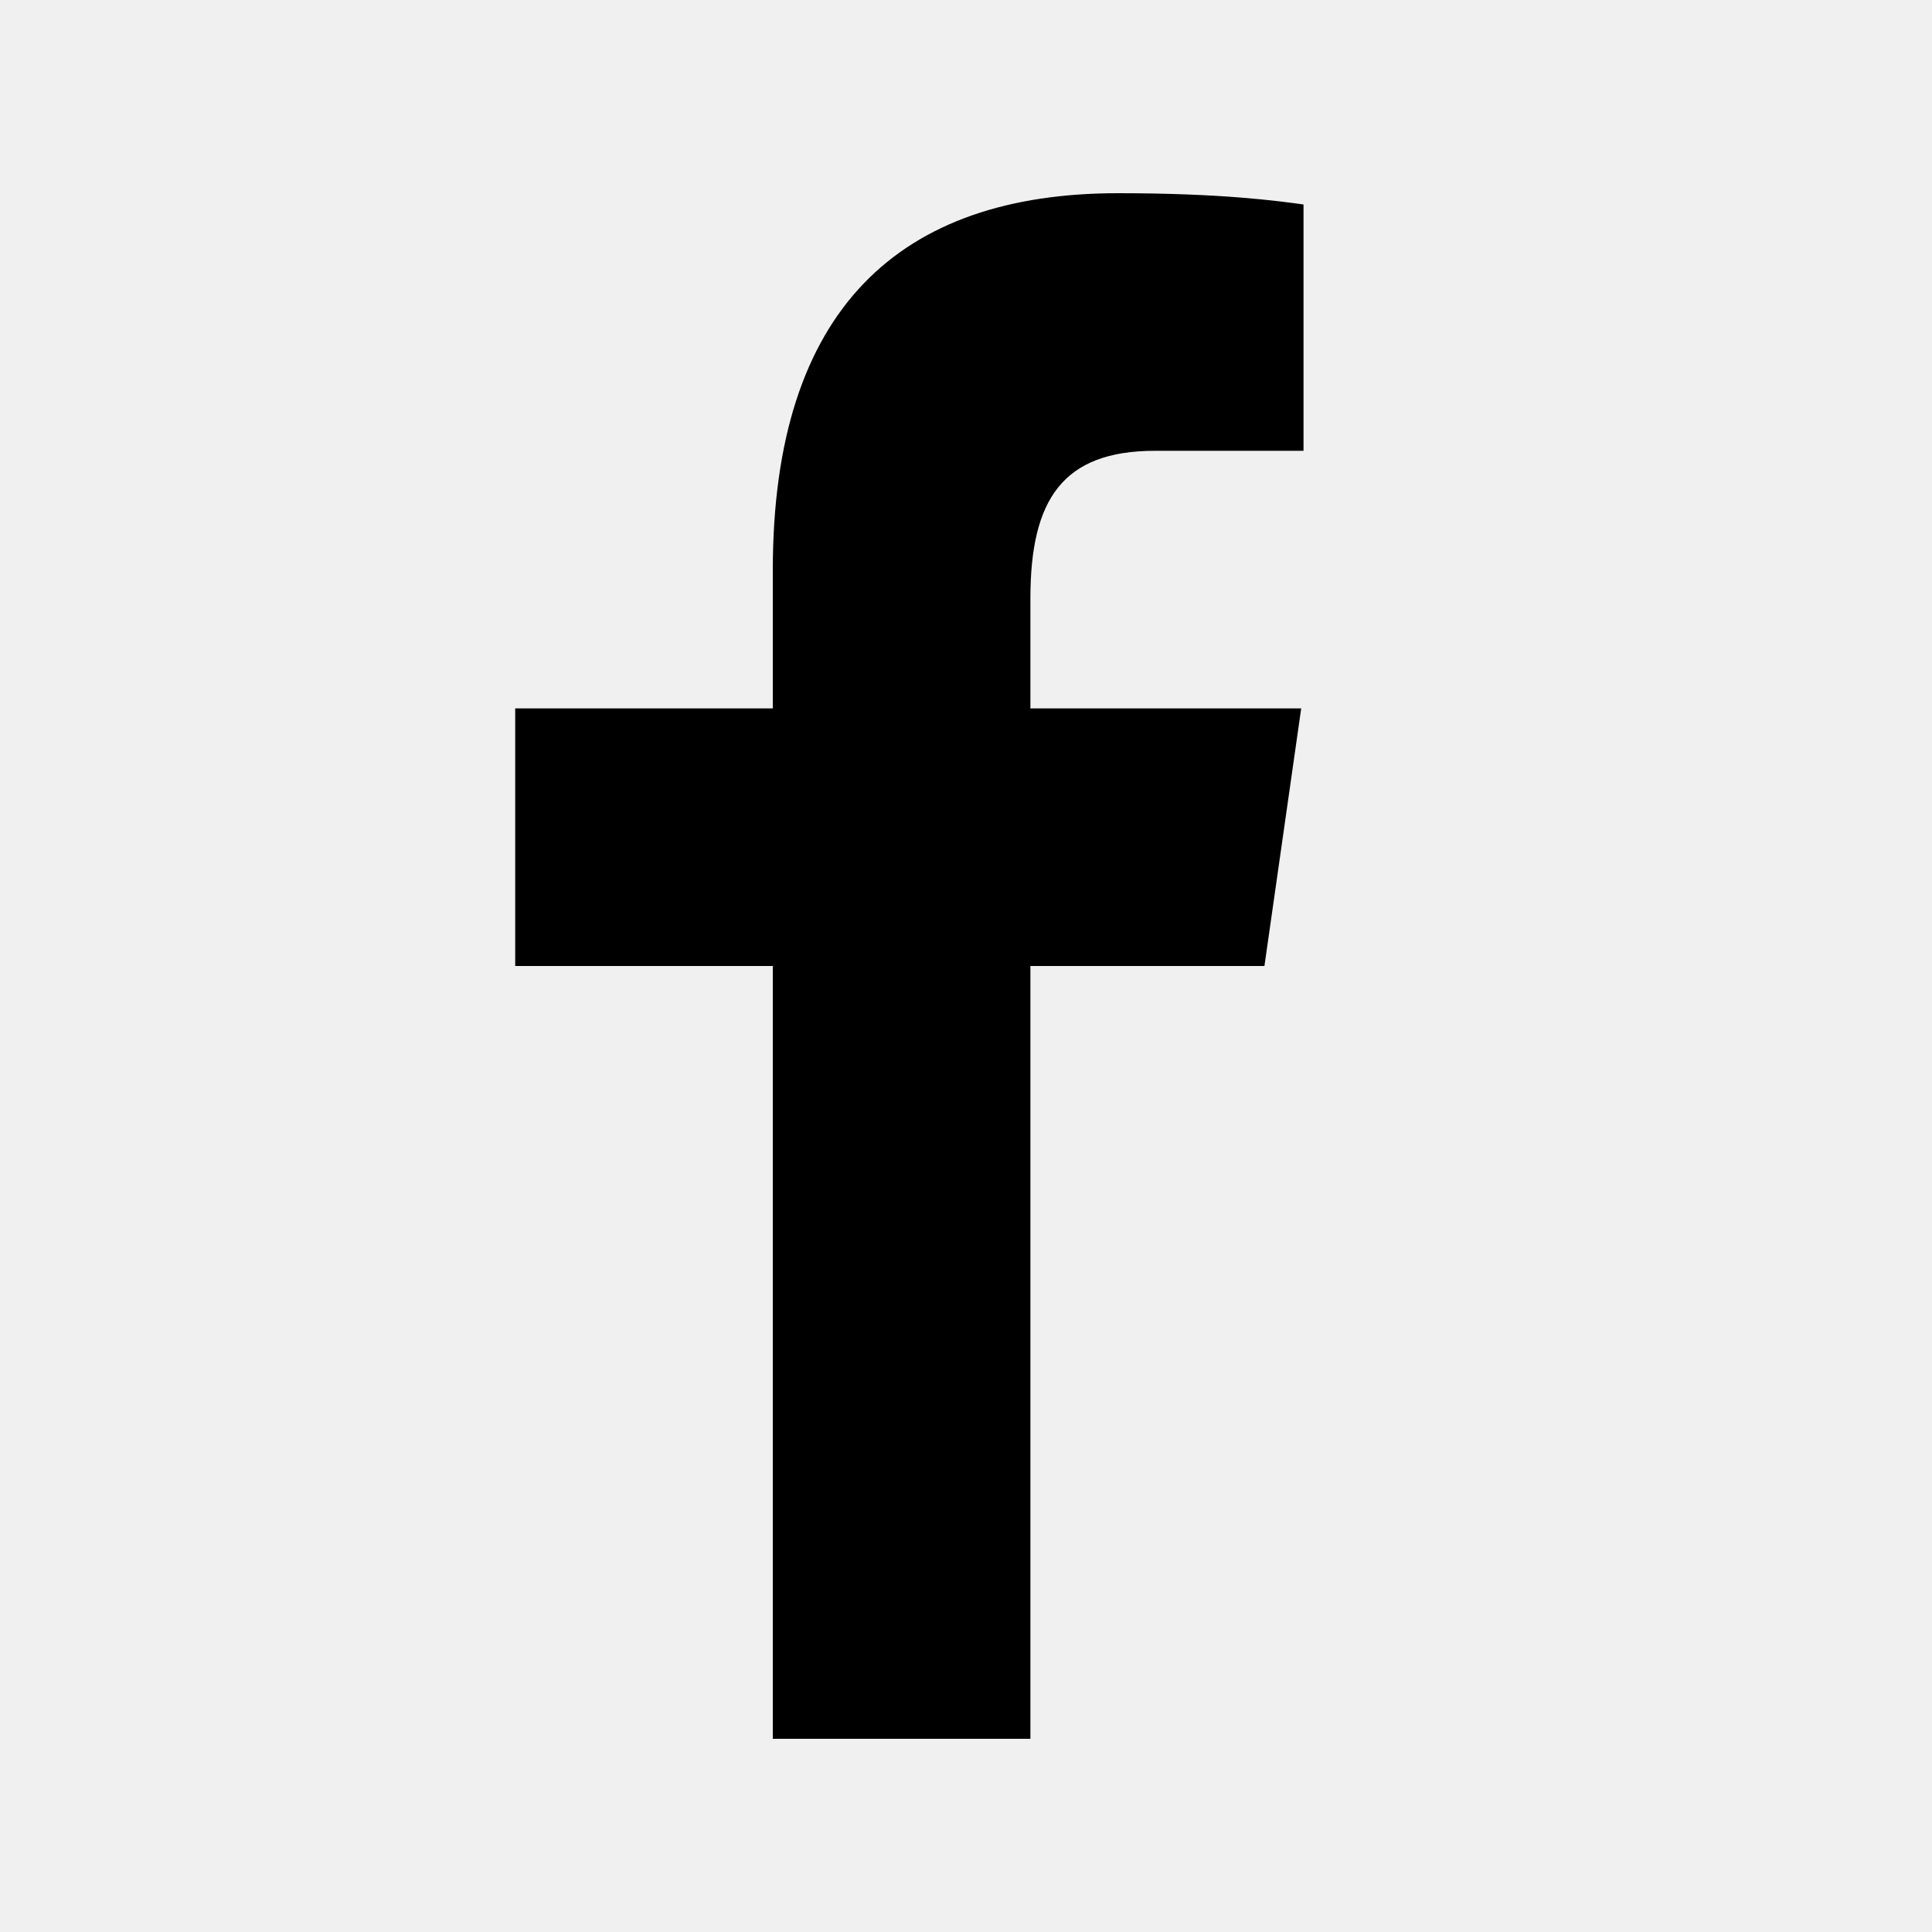
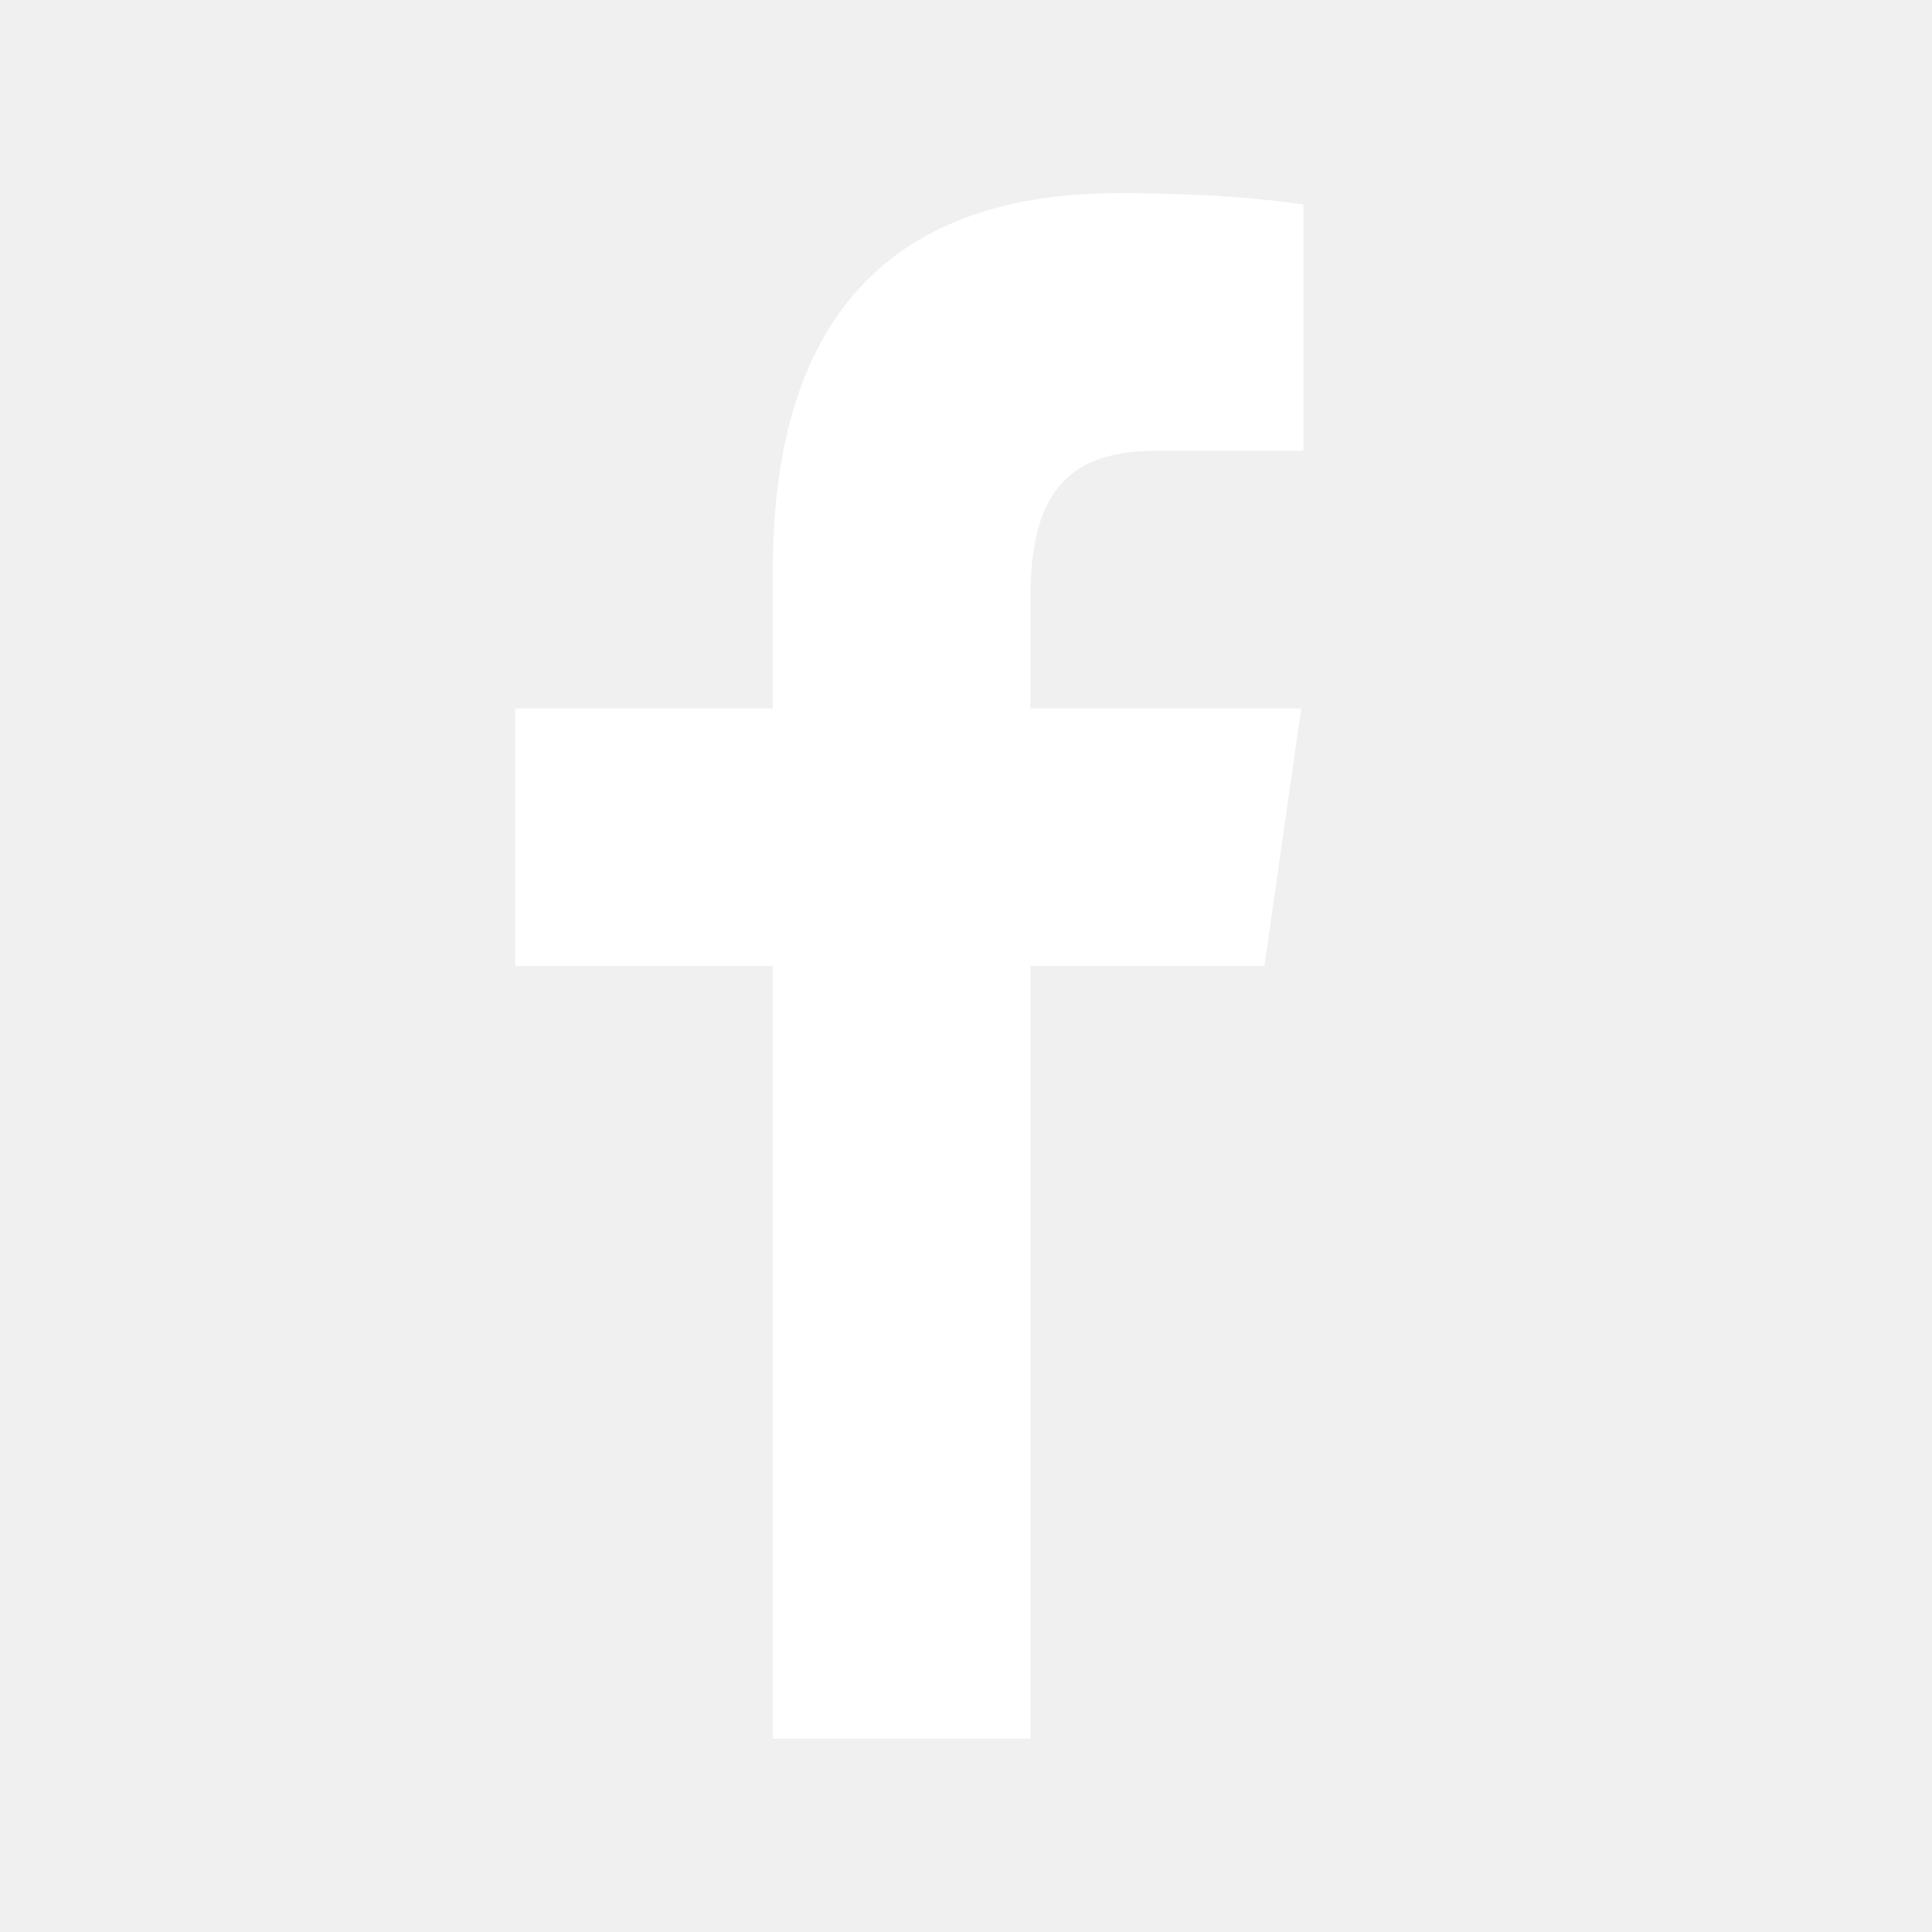
- <svg xmlns="http://www.w3.org/2000/svg" fill="#000000" viewBox="0 0 30 30" width="30px" height="30px">
+ <svg xmlns="http://www.w3.org/2000/svg" fill="#fff" viewBox="0 0 30 30" width="30px" height="30px">
  <path d="M12,27V15H8v-4h4V8.852C12,4.785,13.981,3,17.361,3c1.619,0,2.475,0.12,2.88,0.175V7h-2.305C16.501,7,16,7.757,16,9.291V11 h4.205l-0.571,4H16v12H12z" />
</svg>
